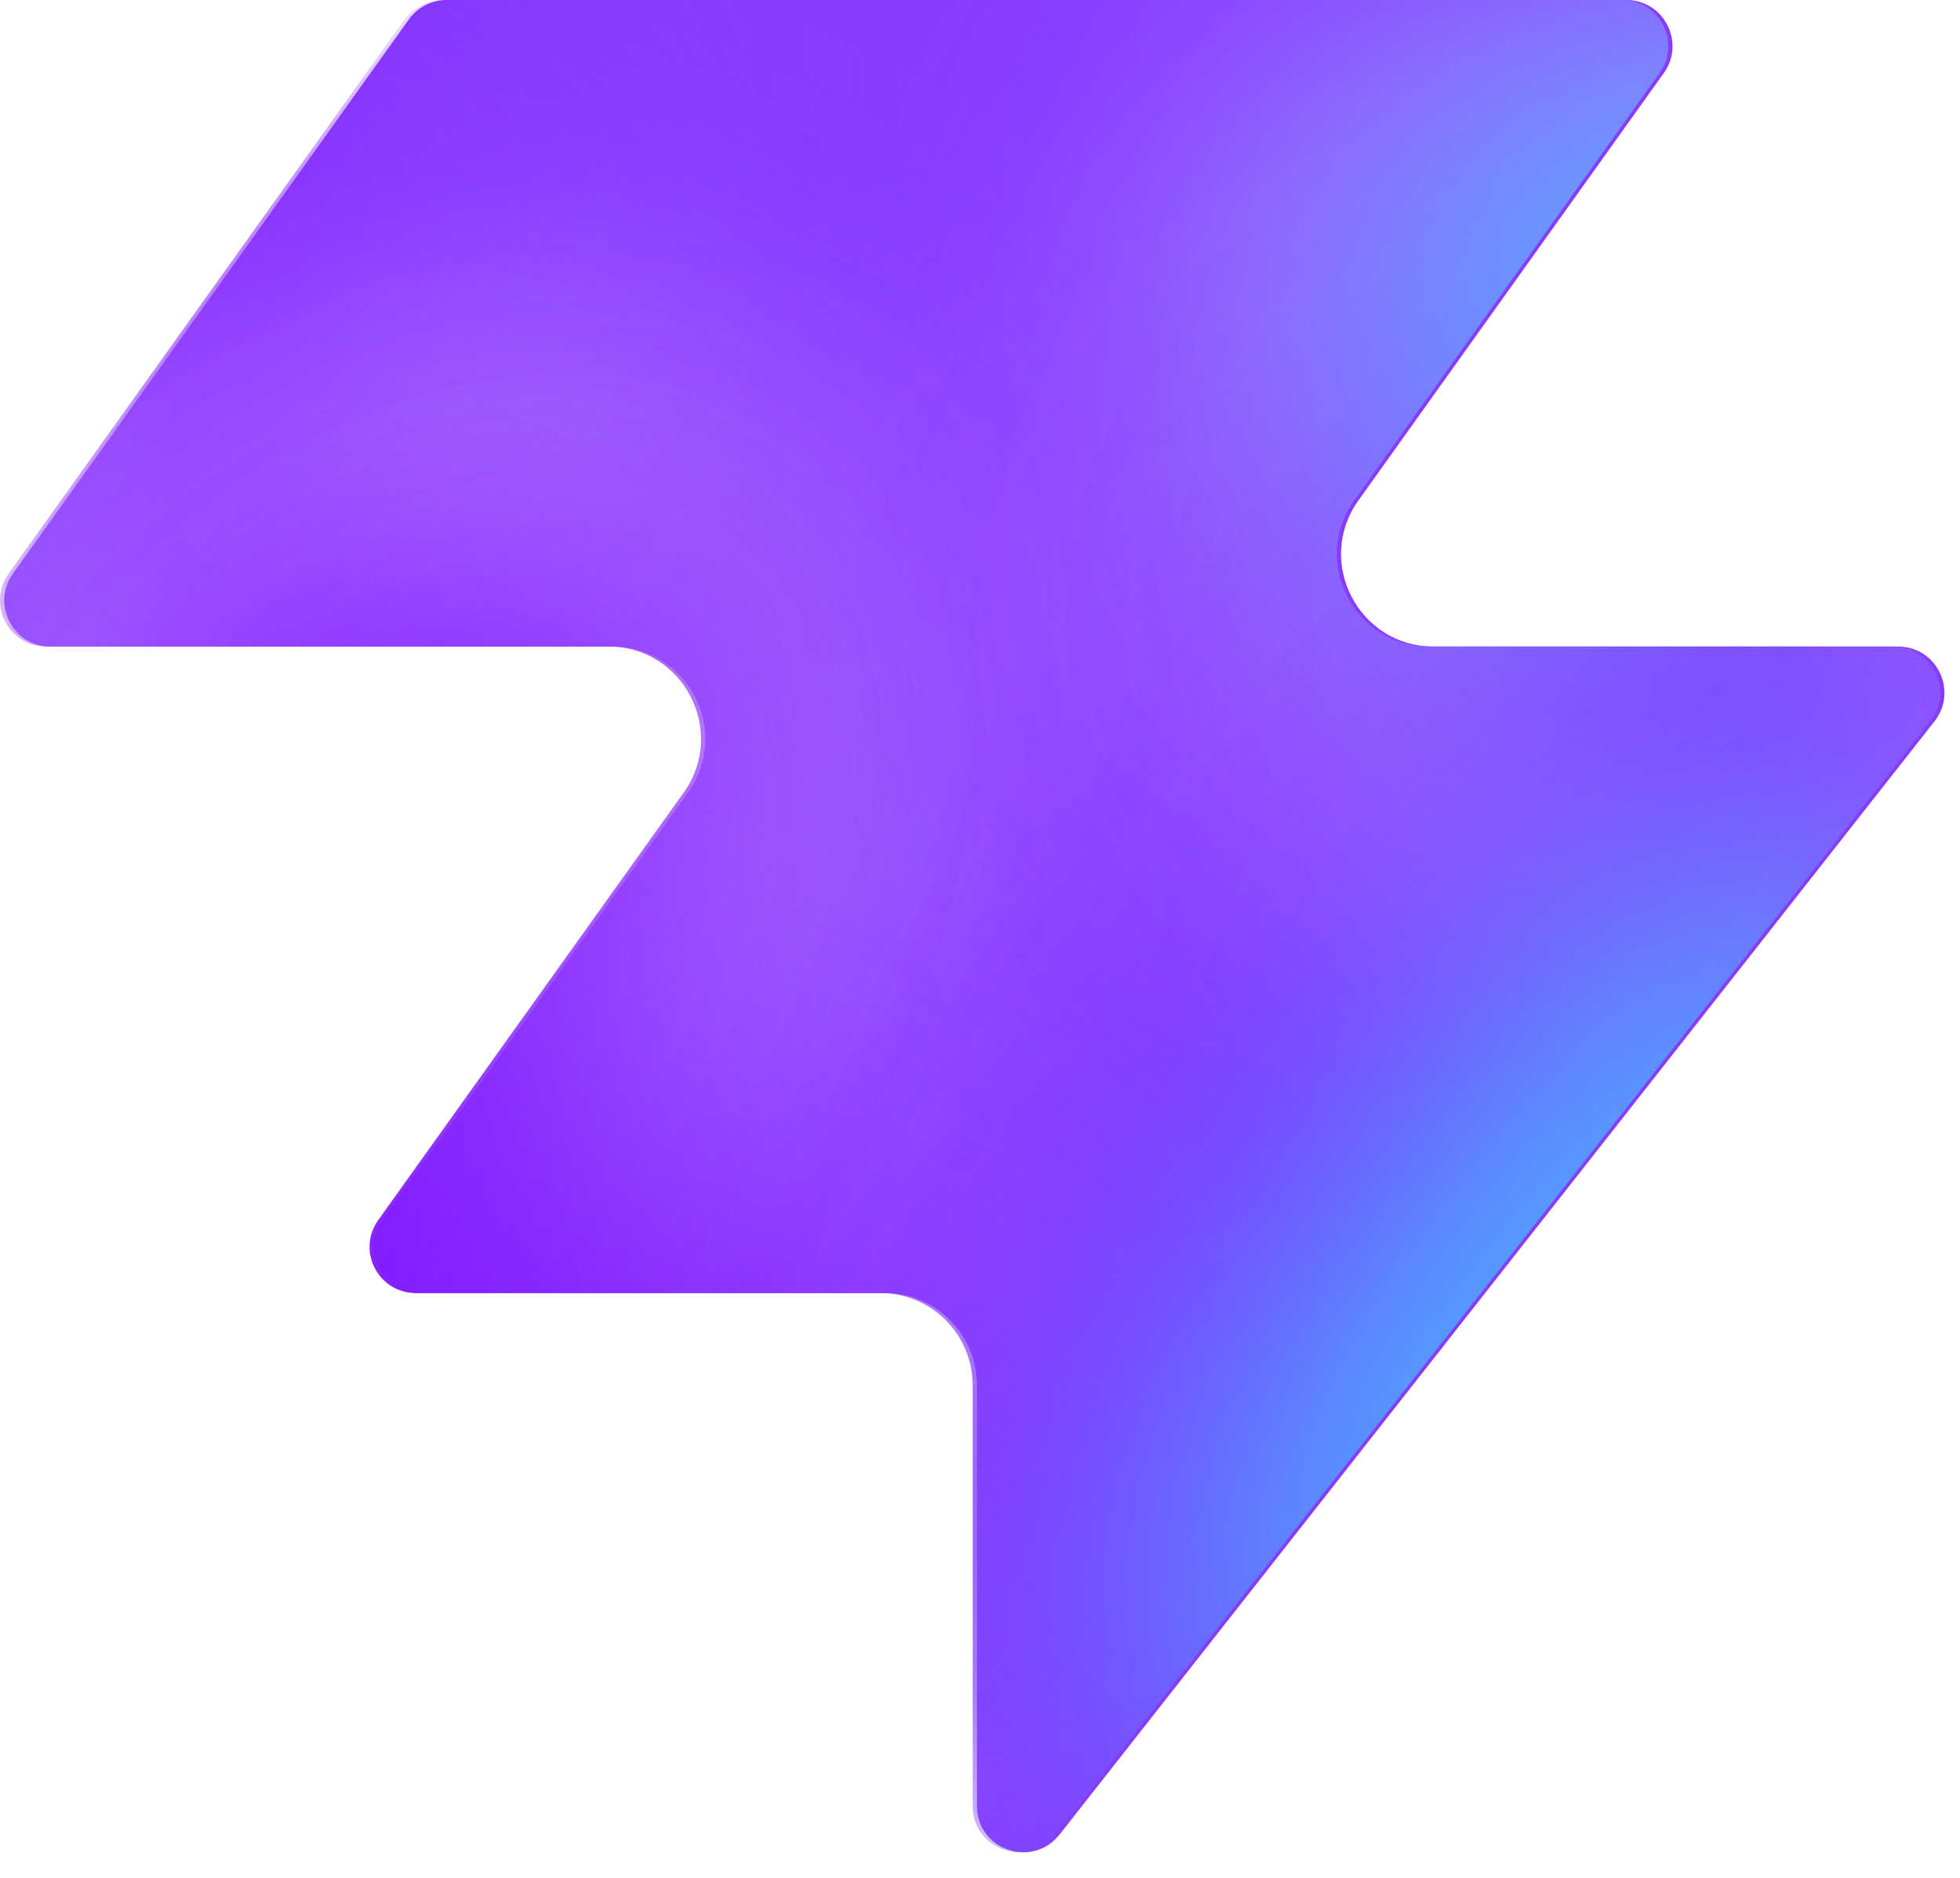
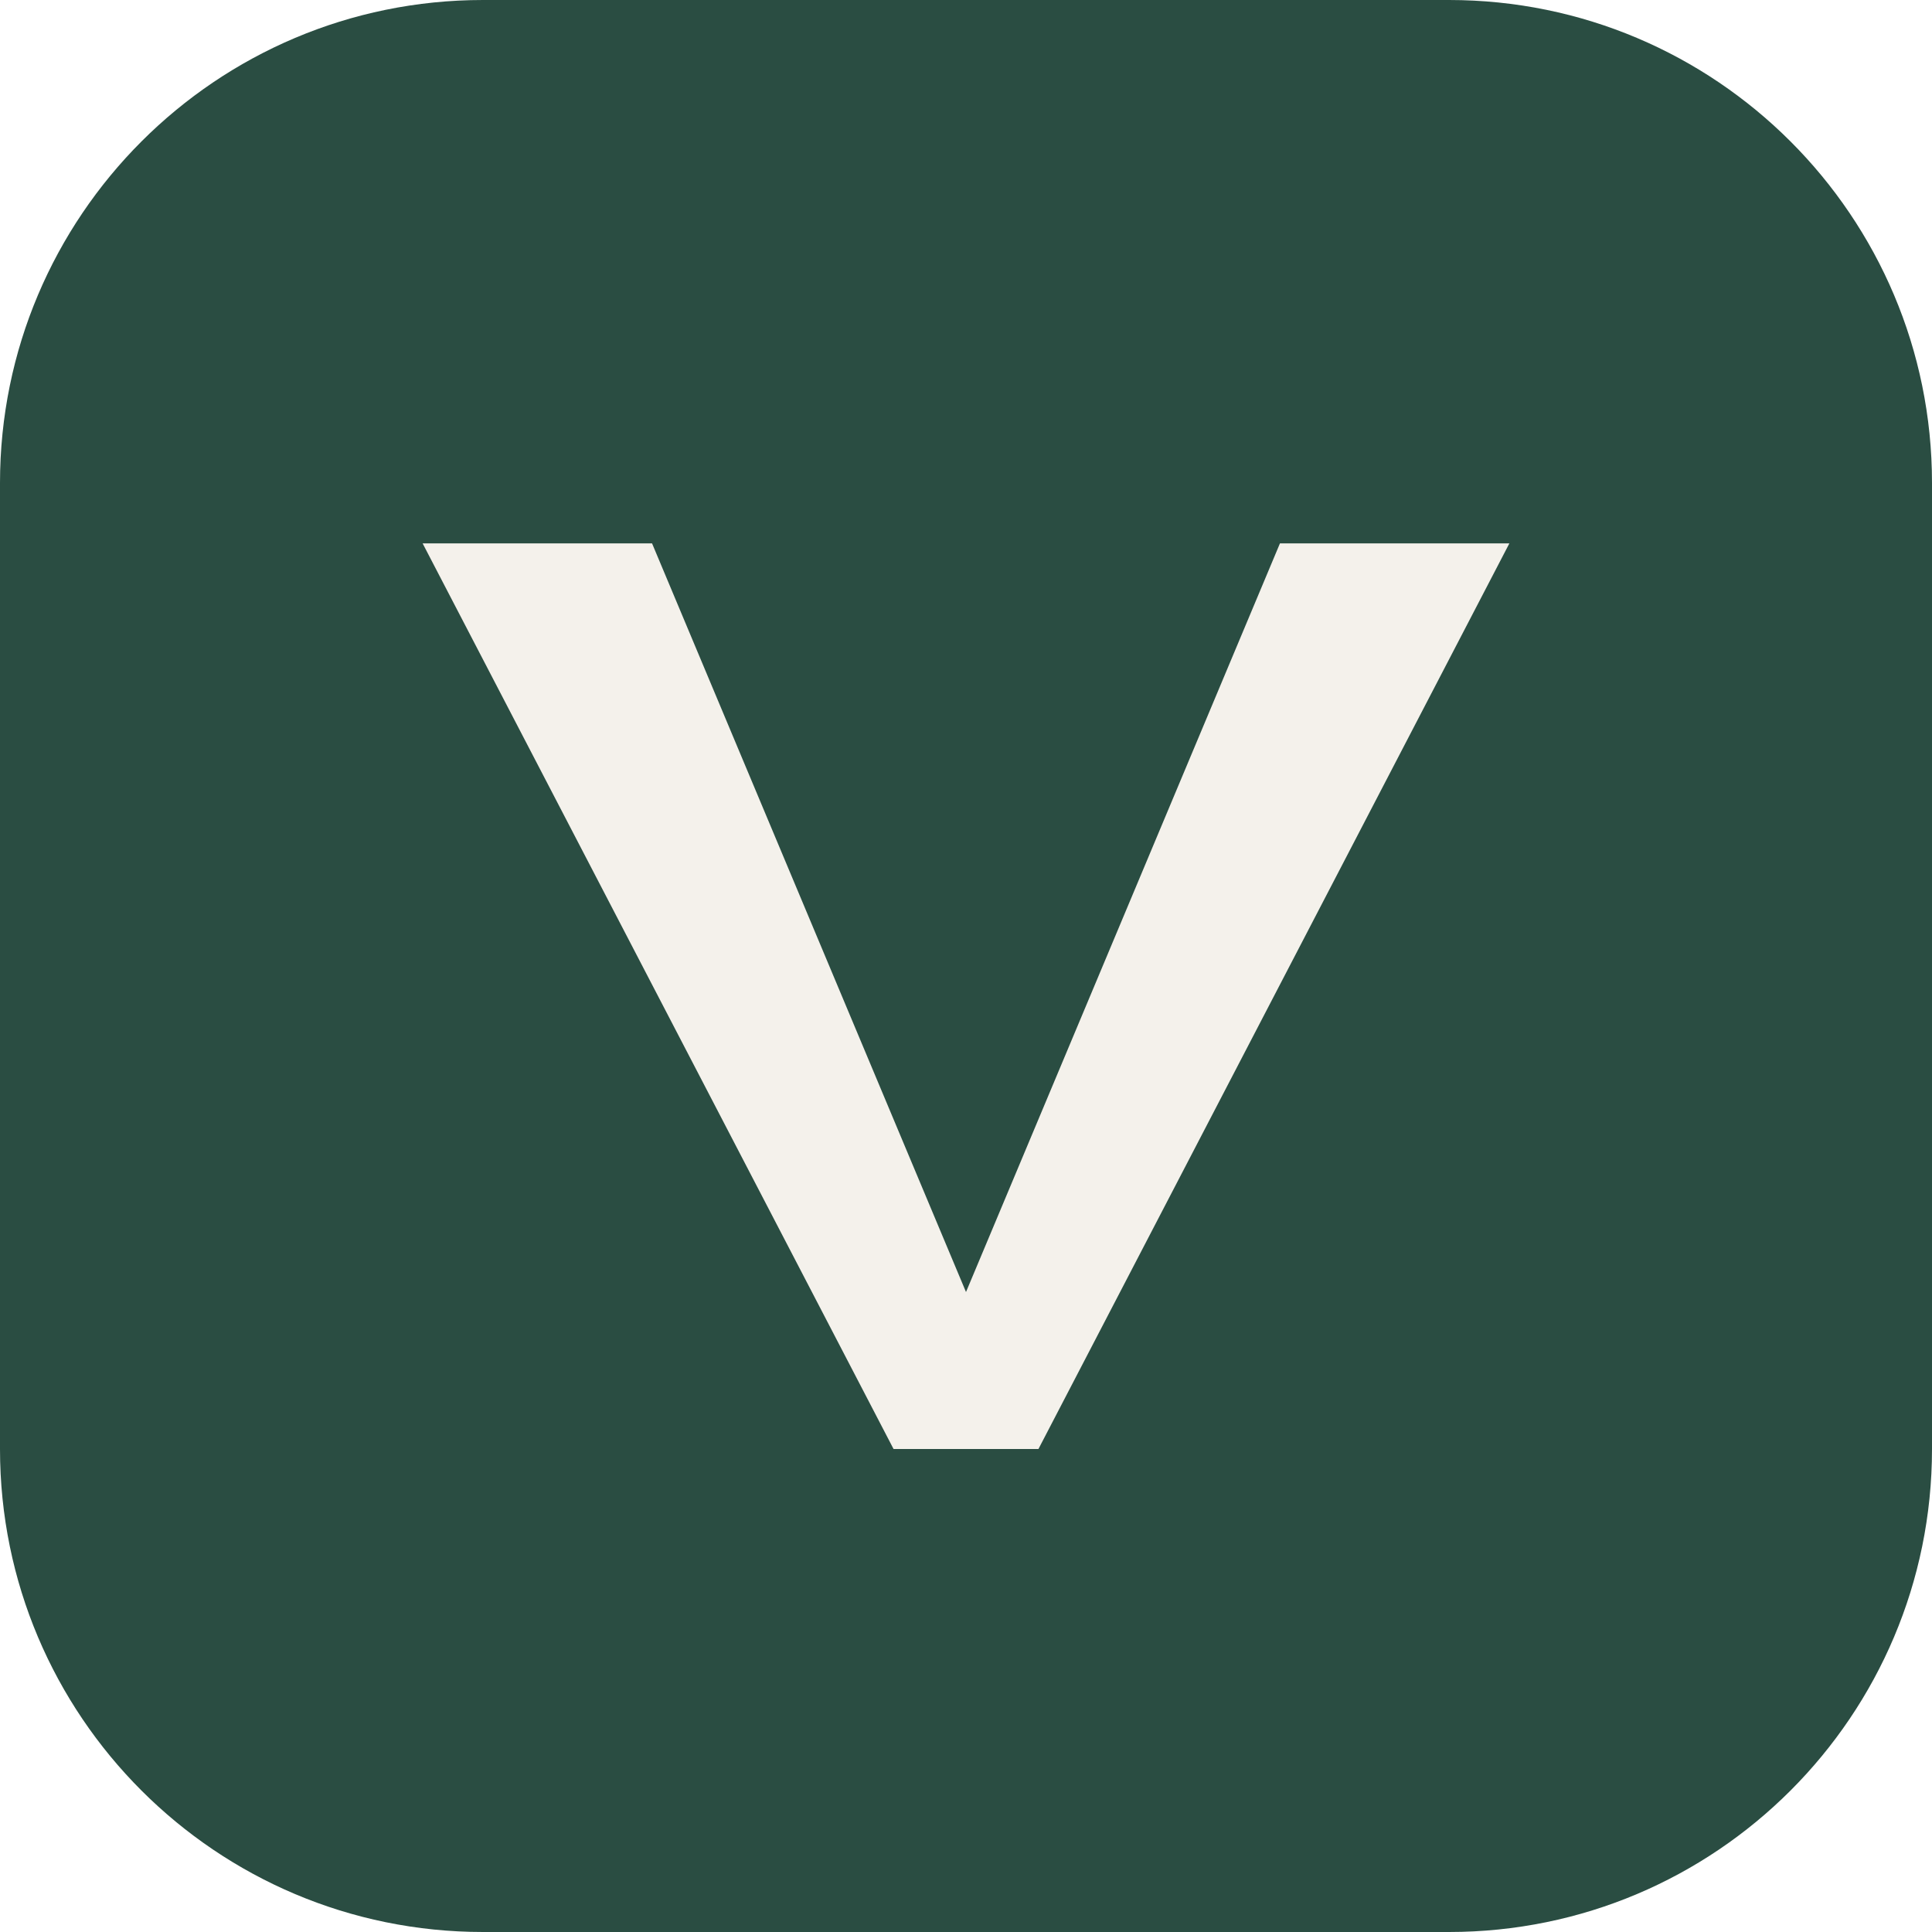
- <svg xmlns="http://www.w3.org/2000/svg" width="48" height="46" fill="none" viewBox="0 0 48 46">
-   <path fill="#863bff" d="M25.946 44.938c-.664.845-2.021.375-2.021-.698V33.937a2.26 2.26 0 0 0-2.262-2.262H10.287c-.92 0-1.456-1.04-.92-1.788l7.48-10.471c1.07-1.497 0-3.578-1.842-3.578H1.237c-.92 0-1.456-1.04-.92-1.788L10.013.474c.214-.297.556-.474.92-.474h28.894c.92 0 1.456 1.04.92 1.788l-7.48 10.471c-1.07 1.498 0 3.579 1.842 3.579h11.377c.943 0 1.473 1.088.89 1.83L25.947 44.94z" style="fill:#863bff;fill:color(display-p3 .525 .23 1);fill-opacity:1" />
-   <mask id="a" width="48" height="46" x="0" y="0" maskUnits="userSpaceOnUse" style="mask-type:alpha">
-     <path fill="#000" d="M25.842 44.938c-.664.844-2.021.375-2.021-.698V33.937a2.26 2.26 0 0 0-2.262-2.262H10.183c-.92 0-1.456-1.04-.92-1.788l7.48-10.471c1.07-1.498 0-3.579-1.842-3.579H1.133c-.92 0-1.456-1.04-.92-1.787L9.91.473c.214-.297.556-.474.92-.474h28.894c.92 0 1.456 1.04.92 1.788l-7.48 10.471c-1.07 1.498 0 3.578 1.842 3.578h11.377c.943 0 1.473 1.088.89 1.832L25.843 44.94z" style="fill:#000;fill-opacity:1" />
-   </mask>
-   <g mask="url(#a)">
-     <g filter="url(#b)">
-       <ellipse cx="5.508" cy="14.704" fill="#ede6ff" rx="5.508" ry="14.704" style="fill:#ede6ff;fill:color(display-p3 .927 .903 1);fill-opacity:1" transform="matrix(.00324 1 1 -.00324 -4.47 31.516)" />
-     </g>
-     <g filter="url(#c)">
-       <ellipse cx="10.399" cy="29.851" fill="#ede6ff" rx="10.399" ry="29.851" style="fill:#ede6ff;fill:color(display-p3 .927 .903 1);fill-opacity:1" transform="matrix(.00324 1 1 -.00324 -39.328 7.883)" />
-     </g>
-     <g filter="url(#d)">
-       <ellipse cx="5.508" cy="30.487" fill="#7e14ff" rx="5.508" ry="30.487" style="fill:#7e14ff;fill:color(display-p3 .492 .077 1);fill-opacity:1" transform="rotate(89.814 -25.913 -14.639)scale(1 -1)" />
-     </g>
-     <g filter="url(#e)">
-       <ellipse cx="5.508" cy="30.599" fill="#7e14ff" rx="5.508" ry="30.599" style="fill:#7e14ff;fill:color(display-p3 .492 .077 1);fill-opacity:1" transform="rotate(89.814 -32.644 -3.334)scale(1 -1)" />
-     </g>
-     <g filter="url(#f)">
-       <ellipse cx="5.508" cy="30.599" fill="#7e14ff" rx="5.508" ry="30.599" style="fill:#7e14ff;fill:color(display-p3 .492 .077 1);fill-opacity:1" transform="matrix(.00324 1 1 -.00324 -34.34 30.47)" />
-     </g>
-     <g filter="url(#g)">
-       <ellipse cx="14.072" cy="22.078" fill="#ede6ff" rx="14.072" ry="22.078" style="fill:#ede6ff;fill:color(display-p3 .927 .903 1);fill-opacity:1" transform="rotate(93.35 24.506 48.493)scale(-1 1)" />
-     </g>
-     <g filter="url(#h)">
-       <ellipse cx="3.47" cy="21.501" fill="#7e14ff" rx="3.47" ry="21.501" style="fill:#7e14ff;fill:color(display-p3 .492 .077 1);fill-opacity:1" transform="rotate(89.009 28.708 47.59)scale(-1 1)" />
-     </g>
-     <g filter="url(#i)">
-       <ellipse cx="3.47" cy="21.501" fill="#7e14ff" rx="3.47" ry="21.501" style="fill:#7e14ff;fill:color(display-p3 .492 .077 1);fill-opacity:1" transform="rotate(89.009 28.708 47.59)scale(-1 1)" />
-     </g>
-     <g filter="url(#j)">
-       <ellipse cx=".387" cy="8.972" fill="#7e14ff" rx="4.407" ry="29.108" style="fill:#7e14ff;fill:color(display-p3 .492 .077 1);fill-opacity:1" transform="rotate(39.51 .387 8.972)" />
-     </g>
-     <g filter="url(#k)">
-       <ellipse cx="47.523" cy="-6.092" fill="#7e14ff" rx="4.407" ry="29.108" style="fill:#7e14ff;fill:color(display-p3 .492 .077 1);fill-opacity:1" transform="rotate(37.892 47.523 -6.092)" />
-     </g>
-     <g filter="url(#l)">
-       <ellipse cx="41.412" cy="6.333" fill="#47bfff" rx="5.971" ry="9.665" style="fill:#47bfff;fill:color(display-p3 .28 .748 1);fill-opacity:1" transform="rotate(37.892 41.412 6.333)" />
-     </g>
-     <g filter="url(#m)">
-       <ellipse cx="-1.879" cy="38.332" fill="#7e14ff" rx="4.407" ry="29.108" style="fill:#7e14ff;fill:color(display-p3 .492 .077 1);fill-opacity:1" transform="rotate(37.892 -1.88 38.332)" />
-     </g>
-     <g filter="url(#n)">
-       <ellipse cx="-1.879" cy="38.332" fill="#7e14ff" rx="4.407" ry="29.108" style="fill:#7e14ff;fill:color(display-p3 .492 .077 1);fill-opacity:1" transform="rotate(37.892 -1.88 38.332)" />
-     </g>
-     <g filter="url(#o)">
-       <ellipse cx="35.651" cy="29.907" fill="#7e14ff" rx="4.407" ry="29.108" style="fill:#7e14ff;fill:color(display-p3 .492 .077 1);fill-opacity:1" transform="rotate(37.892 35.651 29.907)" />
-     </g>
-     <g filter="url(#p)">
-       <ellipse cx="38.418" cy="32.4" fill="#47bfff" rx="5.971" ry="15.297" style="fill:#47bfff;fill:color(display-p3 .28 .748 1);fill-opacity:1" transform="rotate(37.892 38.418 32.4)" />
-     </g>
-   </g>
-   <defs>
-     <filter id="b" width="60.045" height="41.654" x="-19.77" y="16.149" color-interpolation-filters="sRGB" filterUnits="userSpaceOnUse">
-       <feFlood flood-opacity="0" result="BackgroundImageFix" />
-       <feBlend in="SourceGraphic" in2="BackgroundImageFix" result="shape" />
-       <feGaussianBlur result="effect1_foregroundBlur_2002_17158" stdDeviation="7.659" />
-     </filter>
-     <filter id="c" width="90.34" height="51.437" x="-54.613" y="-7.533" color-interpolation-filters="sRGB" filterUnits="userSpaceOnUse">
-       <feFlood flood-opacity="0" result="BackgroundImageFix" />
-       <feBlend in="SourceGraphic" in2="BackgroundImageFix" result="shape" />
-       <feGaussianBlur result="effect1_foregroundBlur_2002_17158" stdDeviation="7.659" />
-     </filter>
-     <filter id="d" width="79.355" height="29.4" x="-49.64" y="2.03" color-interpolation-filters="sRGB" filterUnits="userSpaceOnUse">
-       <feFlood flood-opacity="0" result="BackgroundImageFix" />
-       <feBlend in="SourceGraphic" in2="BackgroundImageFix" result="shape" />
-       <feGaussianBlur result="effect1_foregroundBlur_2002_17158" stdDeviation="4.596" />
-     </filter>
-     <filter id="e" width="79.579" height="29.4" x="-45.045" y="20.029" color-interpolation-filters="sRGB" filterUnits="userSpaceOnUse">
-       <feFlood flood-opacity="0" result="BackgroundImageFix" />
-       <feBlend in="SourceGraphic" in2="BackgroundImageFix" result="shape" />
-       <feGaussianBlur result="effect1_foregroundBlur_2002_17158" stdDeviation="4.596" />
-     </filter>
-     <filter id="f" width="79.579" height="29.4" x="-43.513" y="21.178" color-interpolation-filters="sRGB" filterUnits="userSpaceOnUse">
-       <feFlood flood-opacity="0" result="BackgroundImageFix" />
-       <feBlend in="SourceGraphic" in2="BackgroundImageFix" result="shape" />
-       <feGaussianBlur result="effect1_foregroundBlur_2002_17158" stdDeviation="4.596" />
-     </filter>
-     <filter id="g" width="74.749" height="58.852" x="15.756" y="-17.901" color-interpolation-filters="sRGB" filterUnits="userSpaceOnUse">
-       <feFlood flood-opacity="0" result="BackgroundImageFix" />
-       <feBlend in="SourceGraphic" in2="BackgroundImageFix" result="shape" />
-       <feGaussianBlur result="effect1_foregroundBlur_2002_17158" stdDeviation="7.659" />
-     </filter>
-     <filter id="h" width="61.377" height="25.362" x="23.548" y="2.284" color-interpolation-filters="sRGB" filterUnits="userSpaceOnUse">
-       <feFlood flood-opacity="0" result="BackgroundImageFix" />
-       <feBlend in="SourceGraphic" in2="BackgroundImageFix" result="shape" />
-       <feGaussianBlur result="effect1_foregroundBlur_2002_17158" stdDeviation="4.596" />
-     </filter>
-     <filter id="i" width="61.377" height="25.362" x="23.548" y="2.284" color-interpolation-filters="sRGB" filterUnits="userSpaceOnUse">
-       <feFlood flood-opacity="0" result="BackgroundImageFix" />
-       <feBlend in="SourceGraphic" in2="BackgroundImageFix" result="shape" />
-       <feGaussianBlur result="effect1_foregroundBlur_2002_17158" stdDeviation="4.596" />
-     </filter>
-     <filter id="j" width="56.045" height="63.649" x="-27.636" y="-22.853" color-interpolation-filters="sRGB" filterUnits="userSpaceOnUse">
-       <feFlood flood-opacity="0" result="BackgroundImageFix" />
-       <feBlend in="SourceGraphic" in2="BackgroundImageFix" result="shape" />
-       <feGaussianBlur result="effect1_foregroundBlur_2002_17158" stdDeviation="4.596" />
-     </filter>
-     <filter id="k" width="54.814" height="64.646" x="20.116" y="-38.415" color-interpolation-filters="sRGB" filterUnits="userSpaceOnUse">
-       <feFlood flood-opacity="0" result="BackgroundImageFix" />
-       <feBlend in="SourceGraphic" in2="BackgroundImageFix" result="shape" />
-       <feGaussianBlur result="effect1_foregroundBlur_2002_17158" stdDeviation="4.596" />
-     </filter>
-     <filter id="l" width="33.541" height="35.313" x="24.641" y="-11.323" color-interpolation-filters="sRGB" filterUnits="userSpaceOnUse">
-       <feFlood flood-opacity="0" result="BackgroundImageFix" />
-       <feBlend in="SourceGraphic" in2="BackgroundImageFix" result="shape" />
-       <feGaussianBlur result="effect1_foregroundBlur_2002_17158" stdDeviation="4.596" />
-     </filter>
-     <filter id="m" width="54.814" height="64.646" x="-29.286" y="6.009" color-interpolation-filters="sRGB" filterUnits="userSpaceOnUse">
-       <feFlood flood-opacity="0" result="BackgroundImageFix" />
-       <feBlend in="SourceGraphic" in2="BackgroundImageFix" result="shape" />
-       <feGaussianBlur result="effect1_foregroundBlur_2002_17158" stdDeviation="4.596" />
-     </filter>
-     <filter id="n" width="54.814" height="64.646" x="-29.286" y="6.009" color-interpolation-filters="sRGB" filterUnits="userSpaceOnUse">
-       <feFlood flood-opacity="0" result="BackgroundImageFix" />
-       <feBlend in="SourceGraphic" in2="BackgroundImageFix" result="shape" />
-       <feGaussianBlur result="effect1_foregroundBlur_2002_17158" stdDeviation="4.596" />
-     </filter>
-     <filter id="o" width="54.814" height="64.646" x="8.244" y="-2.416" color-interpolation-filters="sRGB" filterUnits="userSpaceOnUse">
-       <feFlood flood-opacity="0" result="BackgroundImageFix" />
-       <feBlend in="SourceGraphic" in2="BackgroundImageFix" result="shape" />
-       <feGaussianBlur result="effect1_foregroundBlur_2002_17158" stdDeviation="4.596" />
-     </filter>
-     <filter id="p" width="39.409" height="43.623" x="18.713" y="10.588" color-interpolation-filters="sRGB" filterUnits="userSpaceOnUse">
-       <feFlood flood-opacity="0" result="BackgroundImageFix" />
-       <feBlend in="SourceGraphic" in2="BackgroundImageFix" result="shape" />
-       <feGaussianBlur result="effect1_foregroundBlur_2002_17158" stdDeviation="4.596" />
-     </filter>
-   </defs>
+ <svg xmlns="http://www.w3.org/2000/svg" viewBox="0 0 32 32" fill="none">
+   <rect width="32" height="32" rx="8" fill="#2a4d42" />
+   <path d="M7 9h3.8l5.2 12.4L21.2 9H25L17.2 24h-2.4L7 9z" fill="#f4f1eb" />
</svg>
